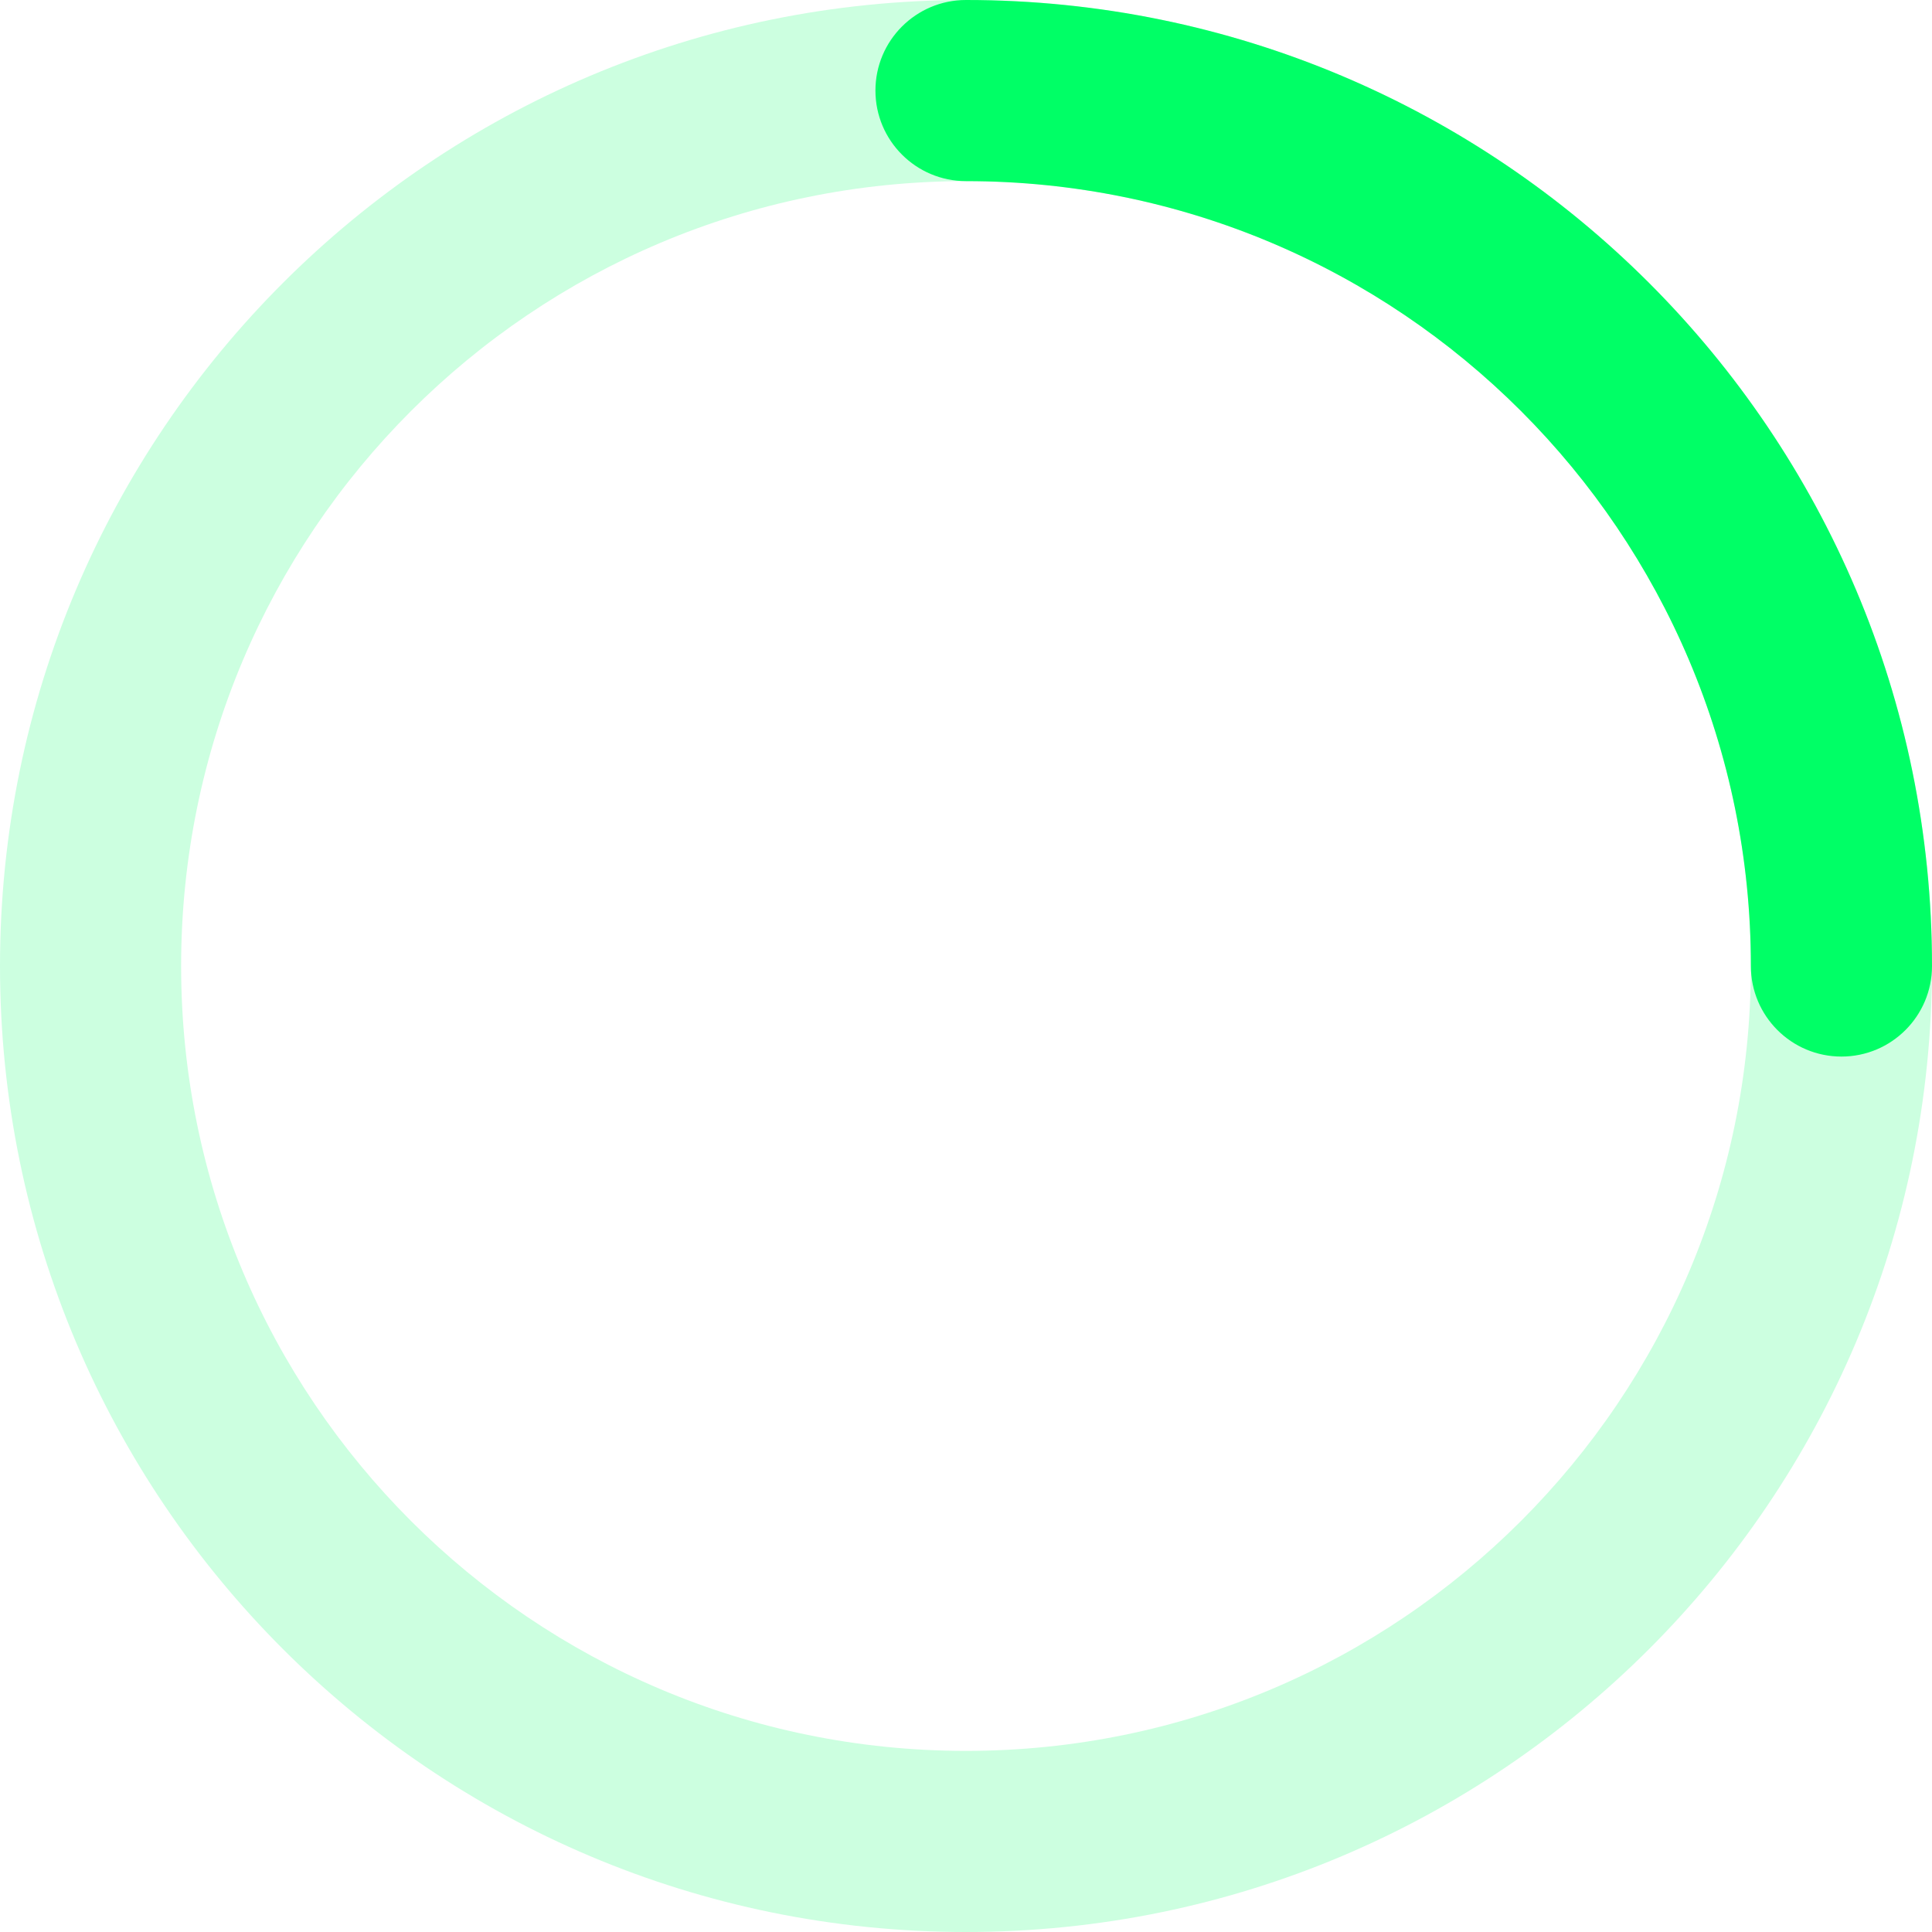
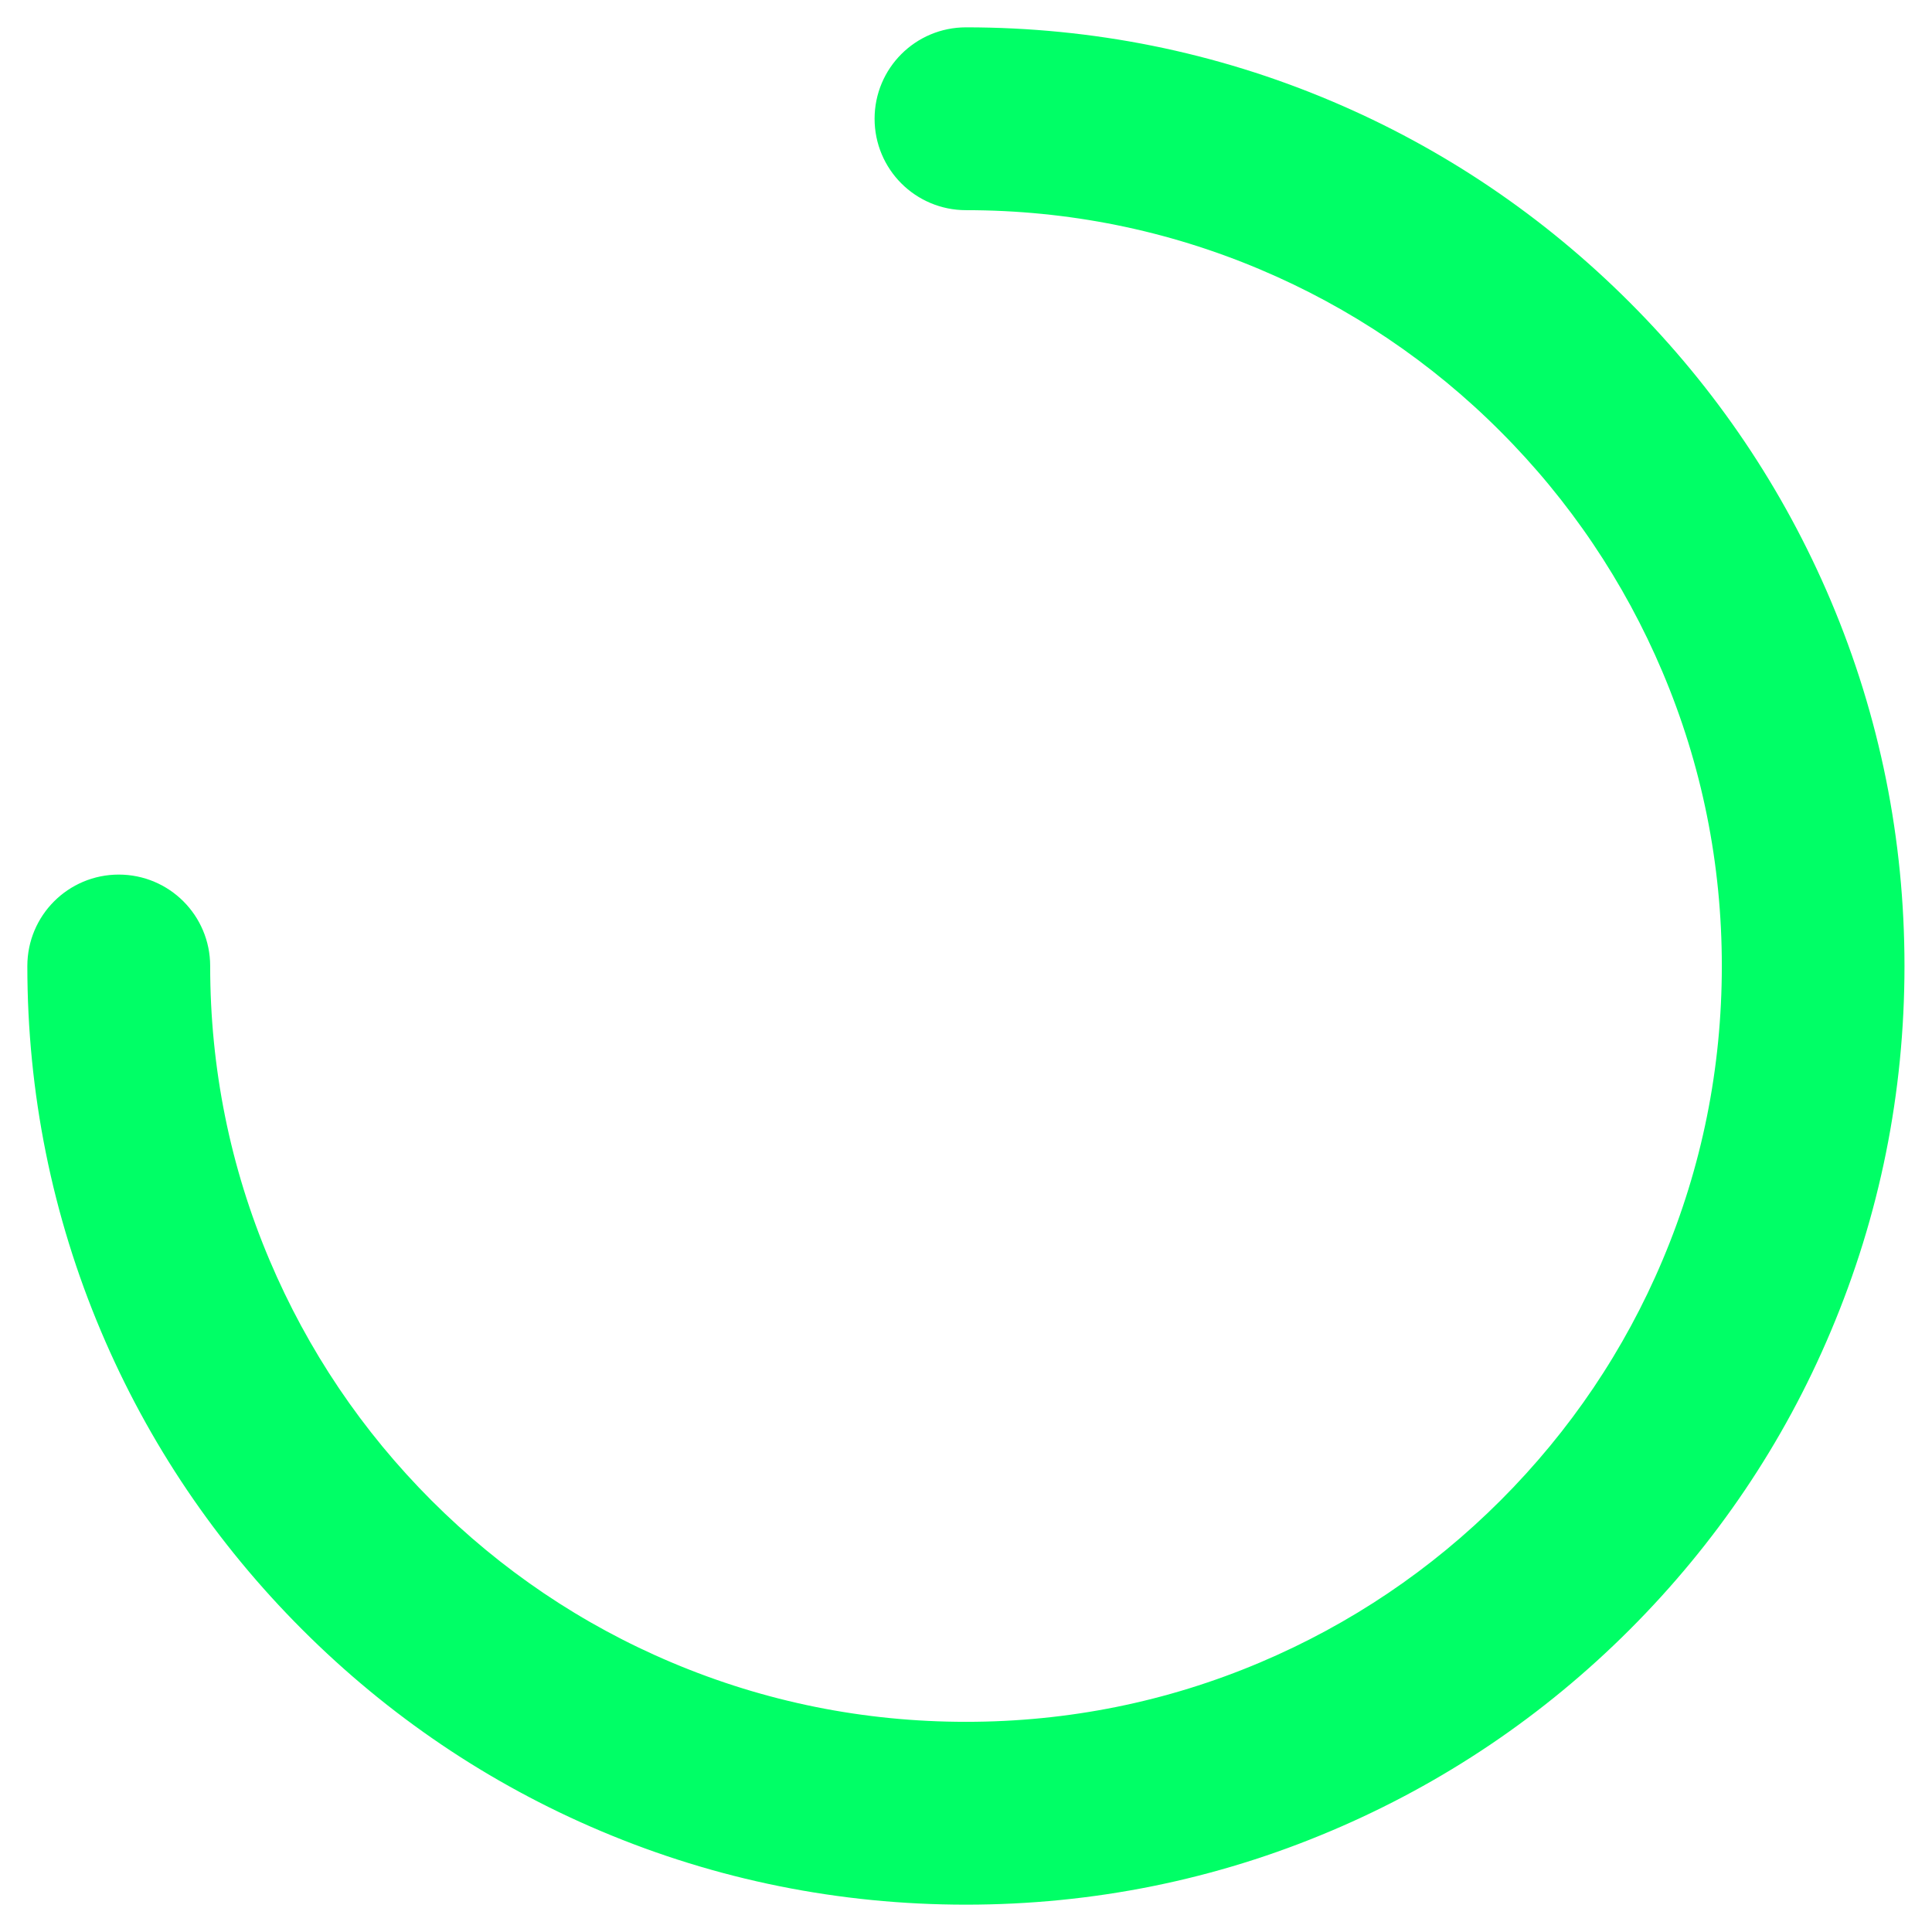
- <svg xmlns="http://www.w3.org/2000/svg" width="256px" height="256px" viewBox="0 0 16 16" fill="none" class="hds-flight-icon--animation-loading">
+ <svg xmlns="http://www.w3.org/2000/svg" fill="#00FF66" width="256px" height="256px" viewBox="-30.72 -30.72 1085.44 1085.44" stroke="#00FF66" stroke-width="30.72">
  <g id="SVGRepo_bgCarrier" stroke-width="0" />
  <g id="SVGRepo_tracerCarrier" stroke-linecap="round" stroke-linejoin="round" />
  <g id="SVGRepo_iconCarrier">
-     <g fill="#00FF66" fill-rule="evenodd" clip-rule="evenodd">
-       <path d="M8 1.5a6.5 6.5 0 100 13 6.5 6.5 0 000-13zM0 8a8 8 0 1116 0A8 8 0 010 8z" opacity=".2" />
-       <path d="M7.25.75A.75.75 0 018 0a8 8 0 018 8 .75.75 0 01-1.5 0A6.5 6.5 0 008 1.5a.75.75 0 01-.75-.75z" />
-     </g>
+     <path d="M512 1024c-69.1 0-136.2-13.5-199.3-40.2C251.7 958 197 921 150 874c-47-47-84-101.7-109.8-162.7C13.5 648.2 0 581.1 0 512c0-19.9 16.1-36 36-36s36 16.1 36 36c0 59.4 11.6 117 34.6 171.3 22.2 52.4 53.9 99.5 94.3 139.9 40.4 40.4 87.5 72.2 139.9 94.3C395 940.4 452.6 952 512 952c59.4 0 117-11.6 171.3-34.6 52.4-22.2 99.5-53.9 139.9-94.3 40.4-40.4 72.2-87.5 94.3-139.9C940.4 629 952 571.4 952 512c0-59.4-11.6-117-34.6-171.3a440.45 440.45 0 0 0-94.3-139.9 437.71 437.71 0 0 0-139.9-94.3C629 83.6 571.4 72 512 72c-19.9 0-36-16.1-36-36s16.1-36 36-36c69.1 0 136.2 13.5 199.3 40.2C772.3 66 827 103 874 150c47 47 83.9 101.8 109.7 162.7 26.7 63.1 40.2 130.2 40.2 199.3s-13.5 136.2-40.2 199.3C958 772.3 921 827 874 874c-47 47-101.8 83.9-162.7 109.7-63.1 26.8-130.2 40.3-199.3 40.3z" />
  </g>
</svg>
